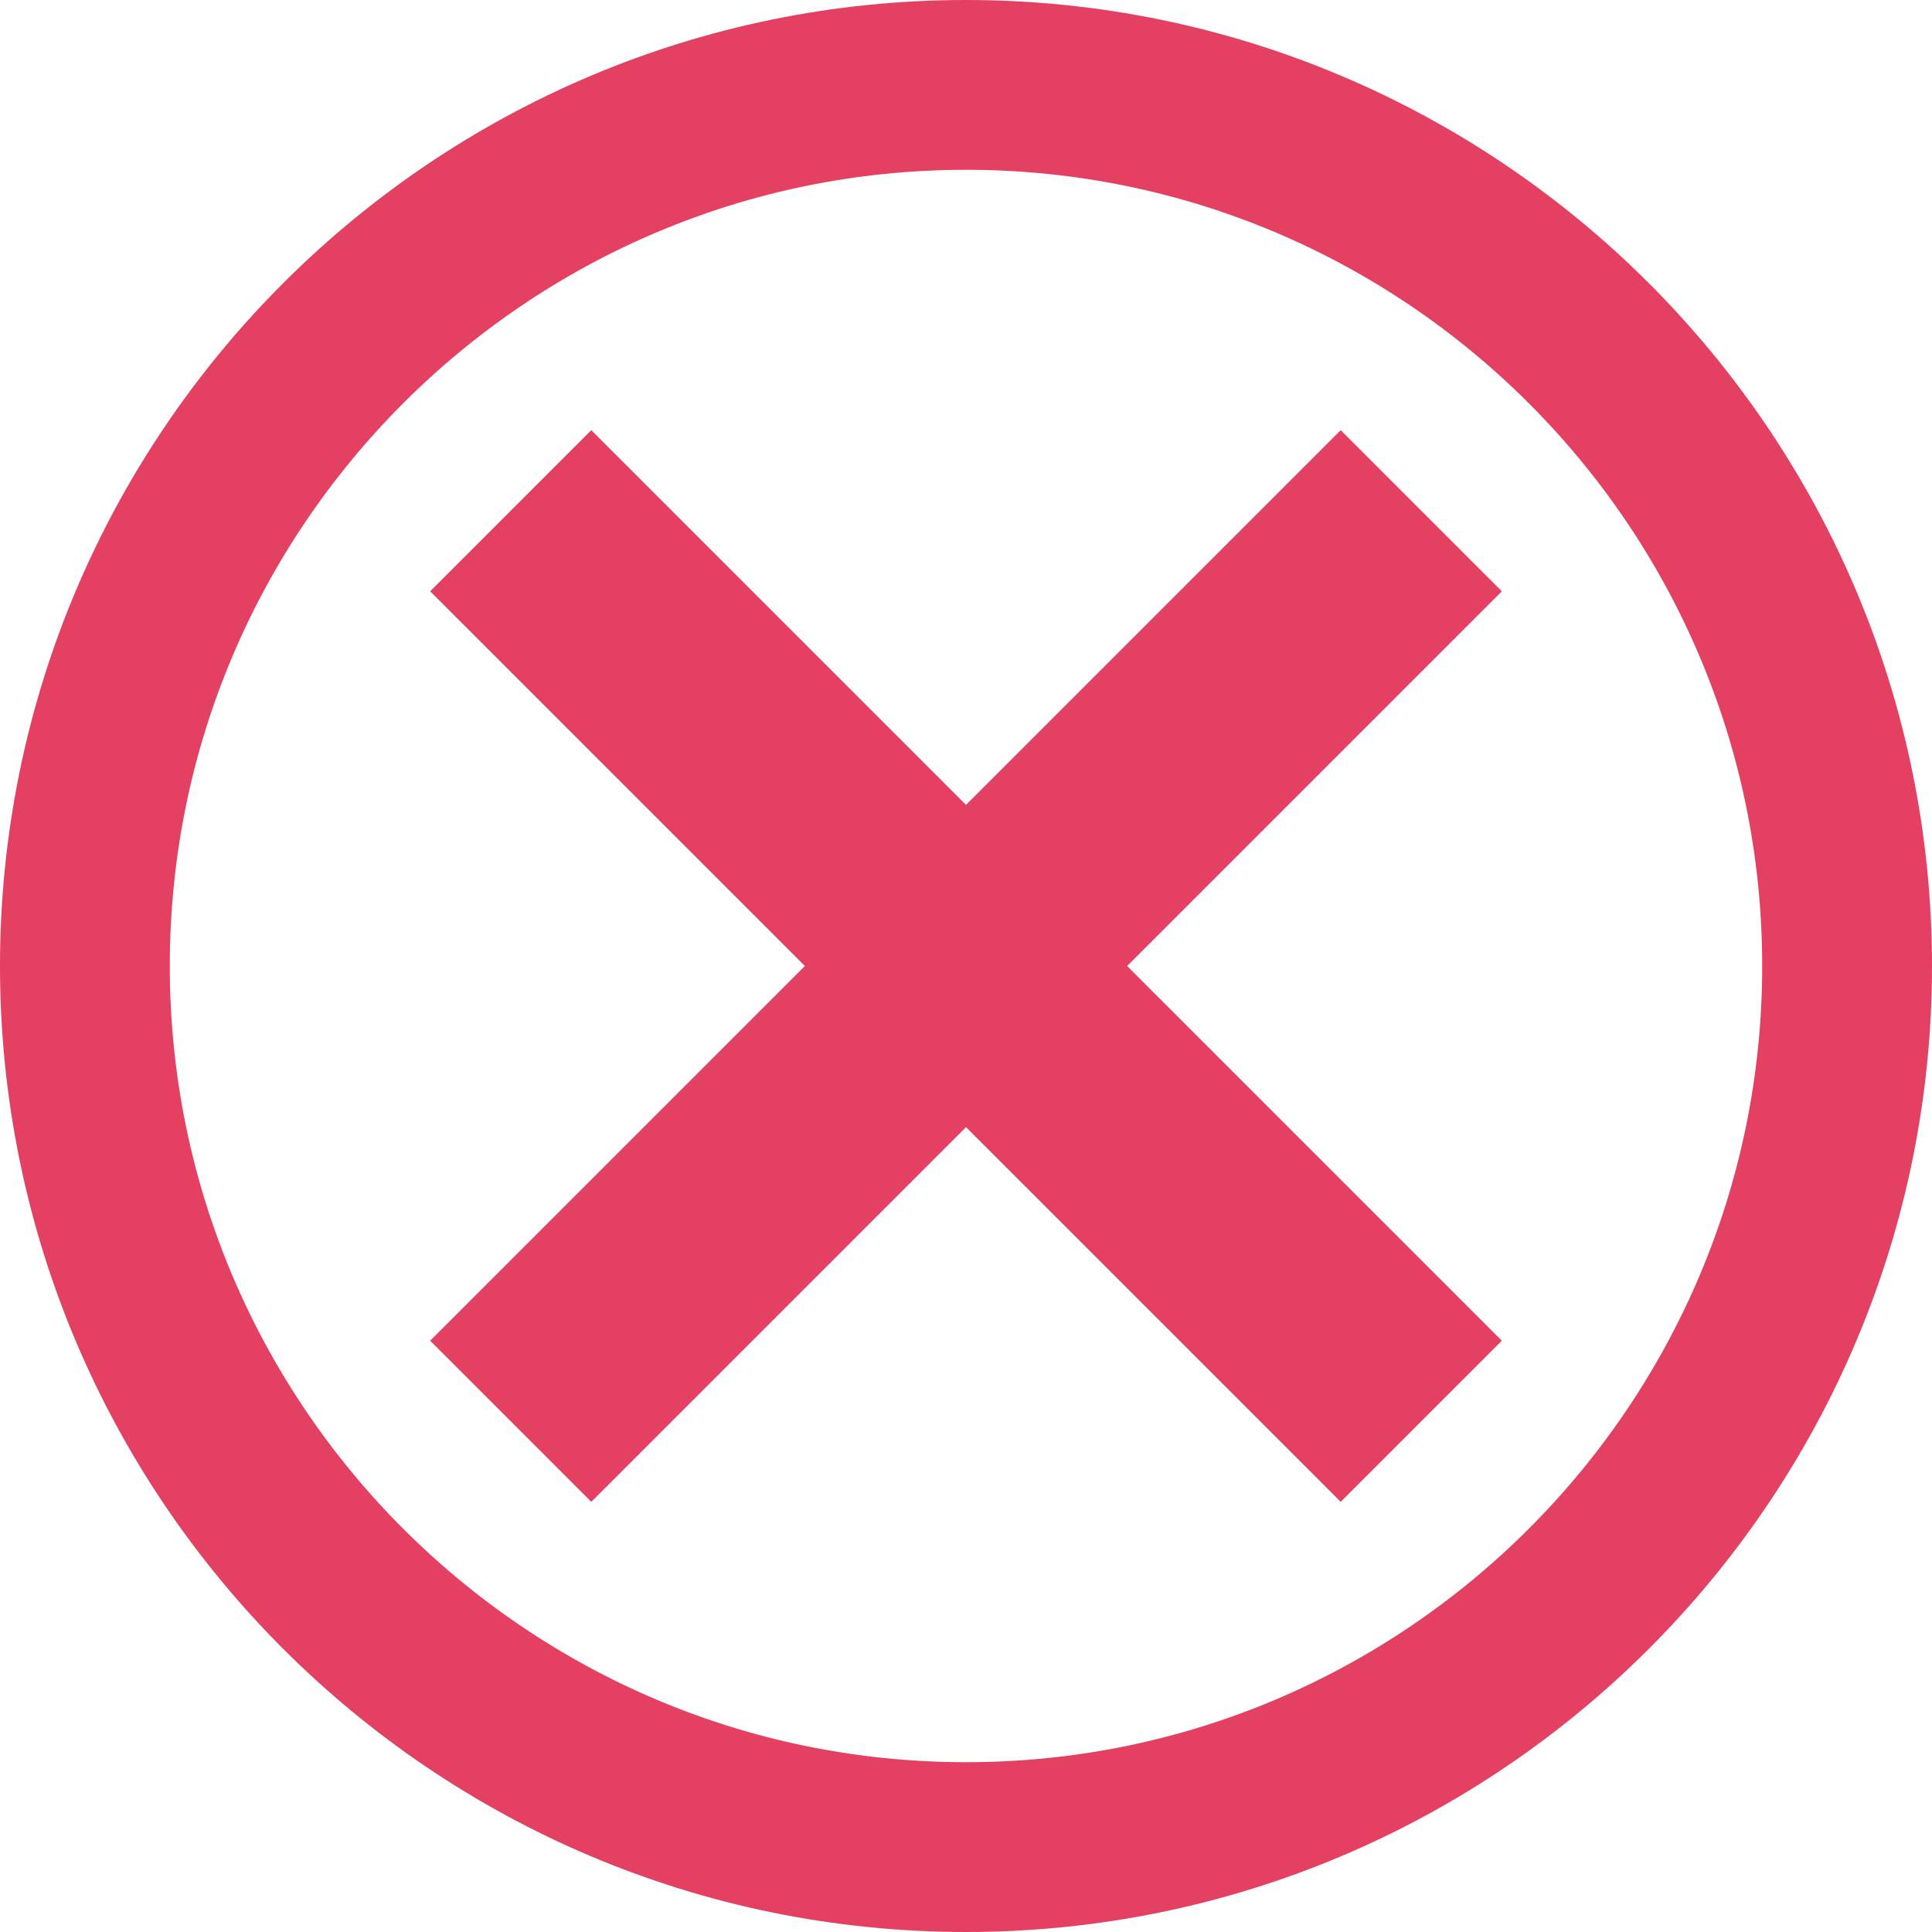
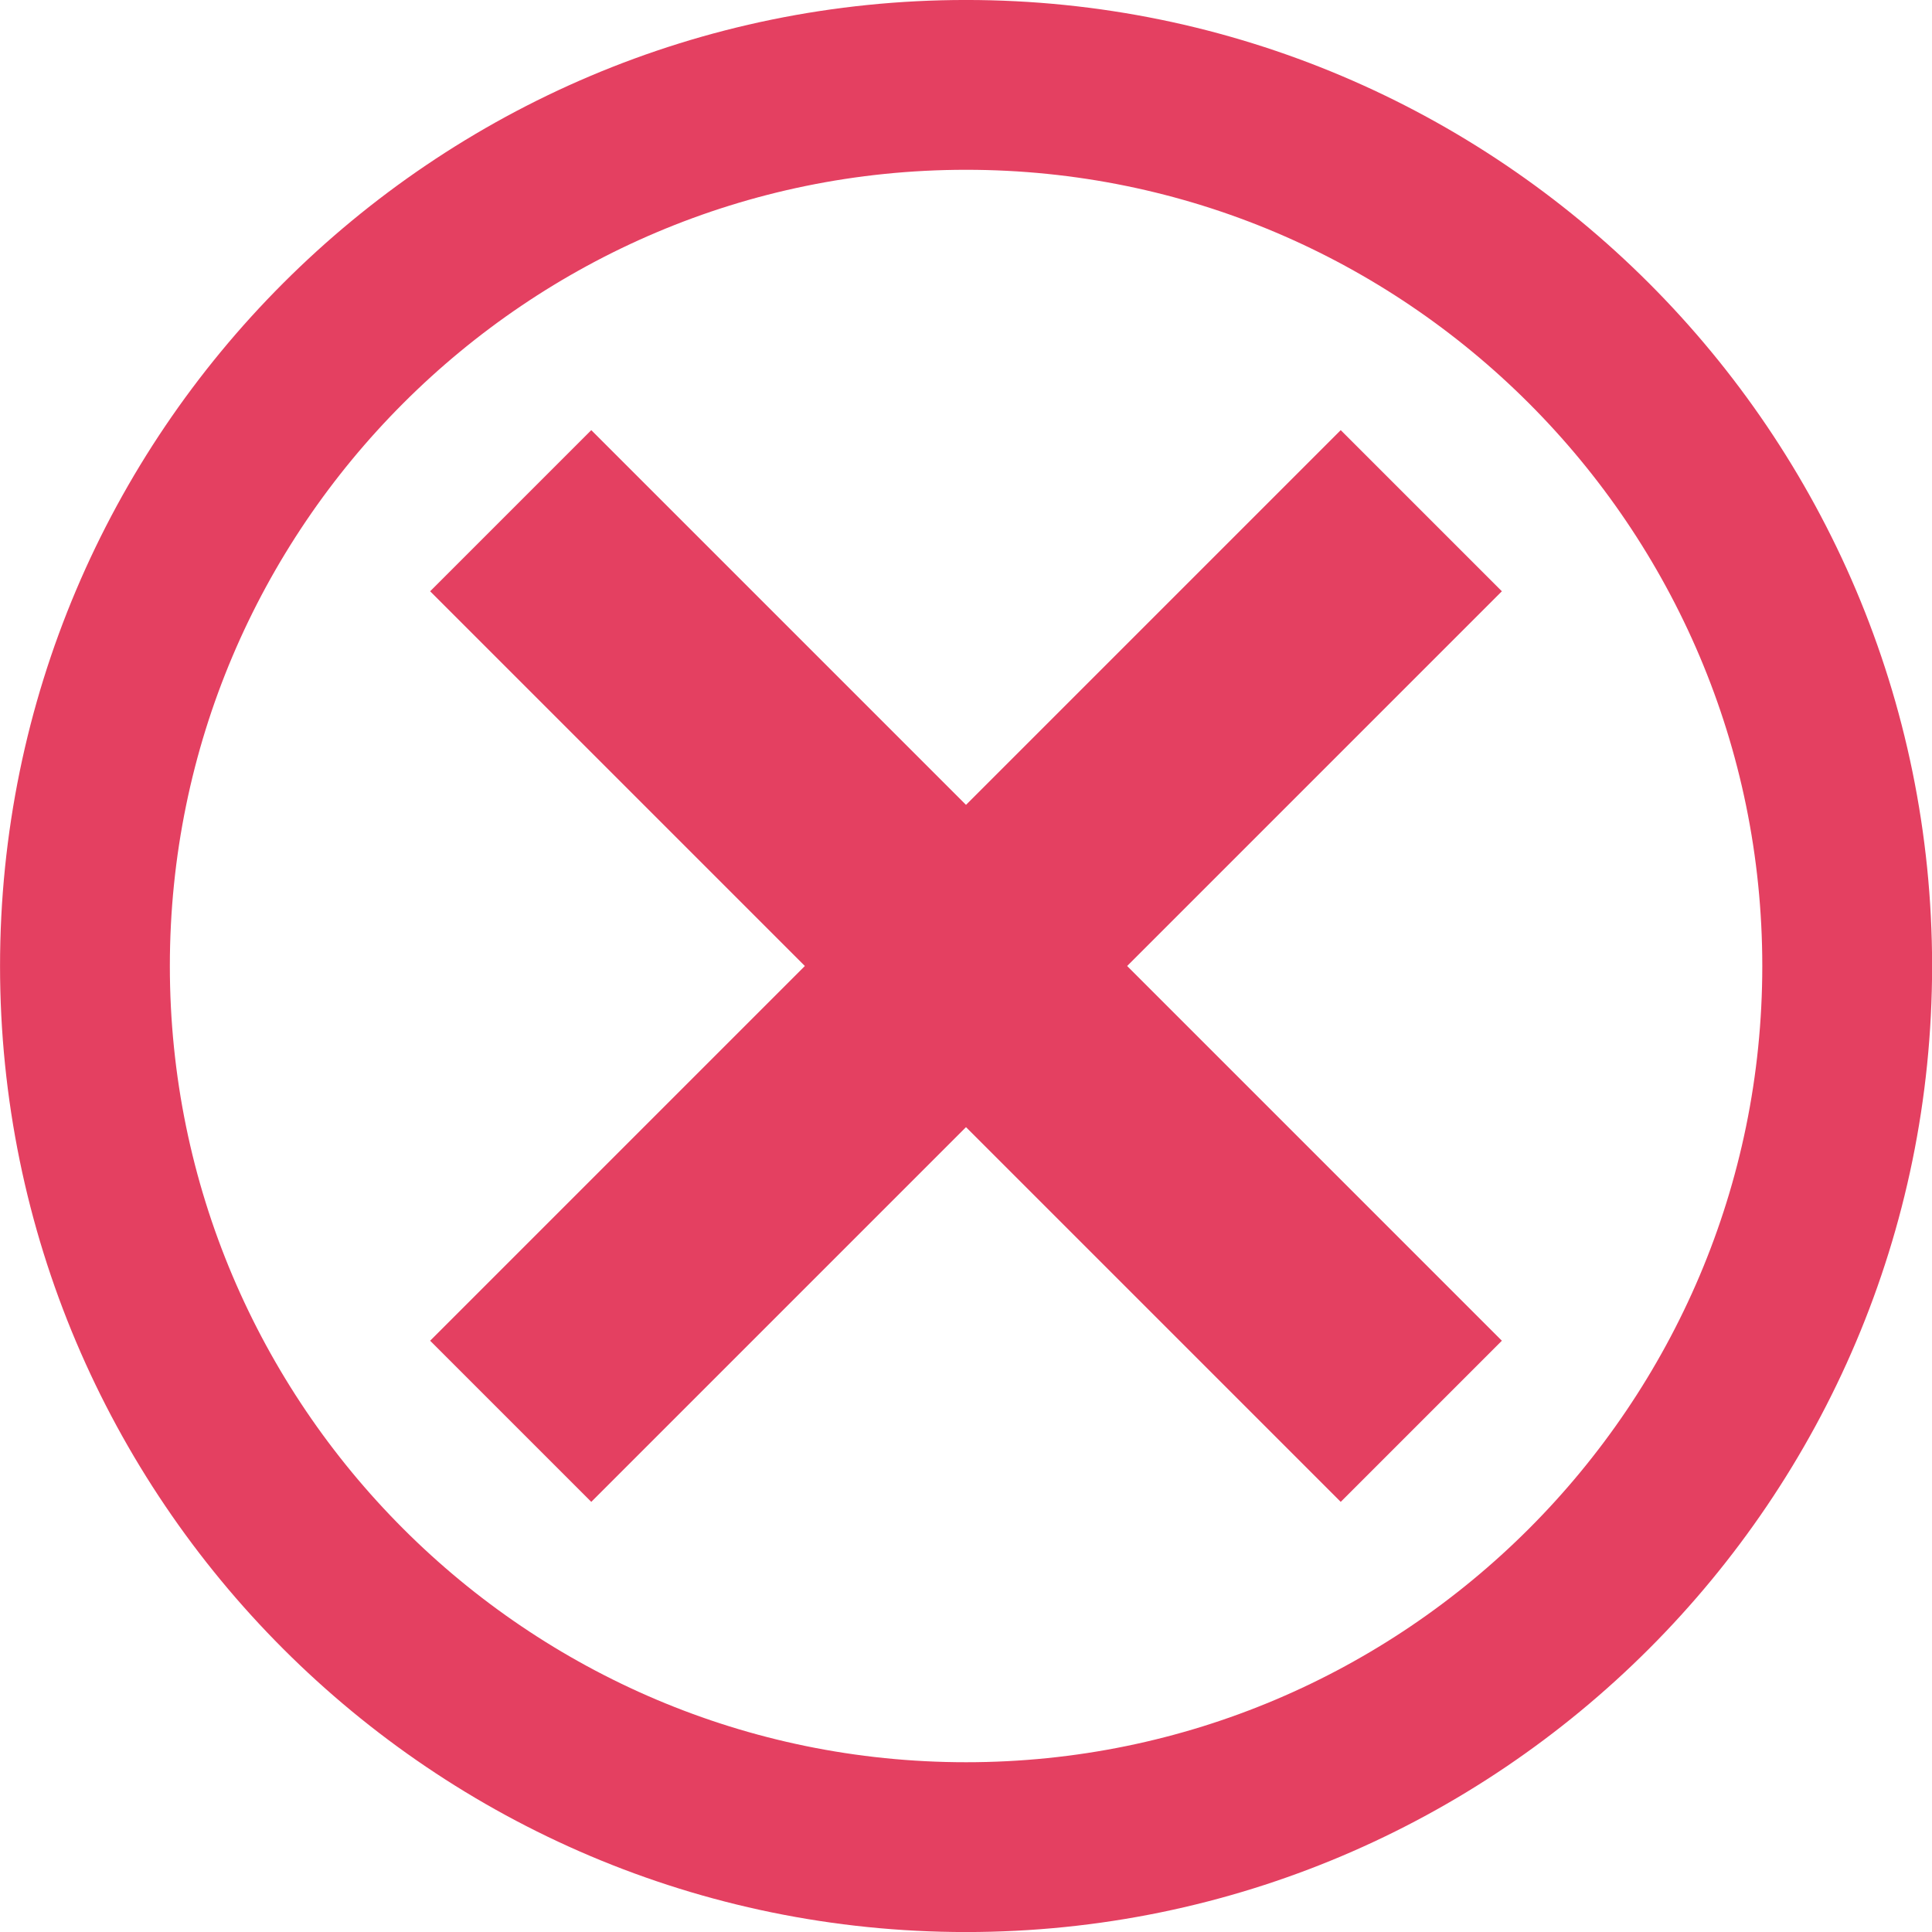
- <svg xmlns="http://www.w3.org/2000/svg" xmlns:xlink="http://www.w3.org/1999/xlink" id="Layer_1" version="1.1" viewBox="0 0 16 16" xml:space="preserve" width="16" height="16">
-   <defs id="defs21" />
-   <style type="text/css" id="style3">
- 	.st0{clip-path:url(#SVGID_2_);fill:none;stroke:#E44061;stroke-width:45;}
- 	.st1{fill:#E44061;}
- </style>
-   <g id="g5" transform="matrix(0.03125,0,0,0.03125,-1.5625,-4.375)">
-     <g id="g7">
-       <defs id="defs9">
-         <rect height="512" id="SVGID_1_" width="512" x="50" y="140" />
-       </defs>
-       <clipPath id="SVGID_2_">
-         <use style="overflow:visible" xlink:href="#SVGID_1_" id="use13" x="0" y="0" width="100%" height="100%" />
-       </clipPath>
-       <path class="st0" d="M 306,629.5 C 434.8,629.5 539.5,524.8 539.5,396 539.5,267.2 434.8,162.5 306,162.5 177.2,162.5 72.5,267.2 72.5,396 72.5,524.8 177.2,629.5 306,629.5 l 0,0 z" id="path15" clip-path="url(#SVGID_2_)" style="fill:none;stroke:#e44061;stroke-width:45" />
-     </g>
-     <polygon class="st1" points="306,353.3 206.7,254 164,296.7 263.3,396 164,495.3 206.7,538 306,438.7 405.3,538 448,495.3 348.7,396 348.7,396 448,296.7 405.3,254 " id="polygon17" style="fill:#e44061" />
+ <svg xmlns="http://www.w3.org/2000/svg" xmlns:xlink="http://www.w3.org/1999/xlink" width="22" height="22">
+   <g transform="matrix(.04297 0 0 .04297 -2.148 -6.016)">
+     <defs>
+       <path id="a" d="M50 140h512v512H50z" />
+     </defs>
+     <clipPath id="b">
+       <use xlink:href="#a" width="100%" height="100%" overflow="visible" />
+     </clipPath>
+     <path d="M306 629.5c128.8 0 233.5-104.7 233.5-233.5S434.8 162.5 306 162.5 72.5 267.2 72.5 396 177.2 629.5 306 629.5z" clip-path="url(#b)" fill="none" stroke="#e44061" stroke-width="45" />
  </g>
+   <path fill="#e44061" d="M11 12.835l4.267 4.267 1.835-1.835L12.835 11l4.267-4.267-1.835-1.835L11 9.165 6.733 4.898 4.898 6.733 9.165 11l-4.267 4.267 1.835 1.835z" />
</svg>
